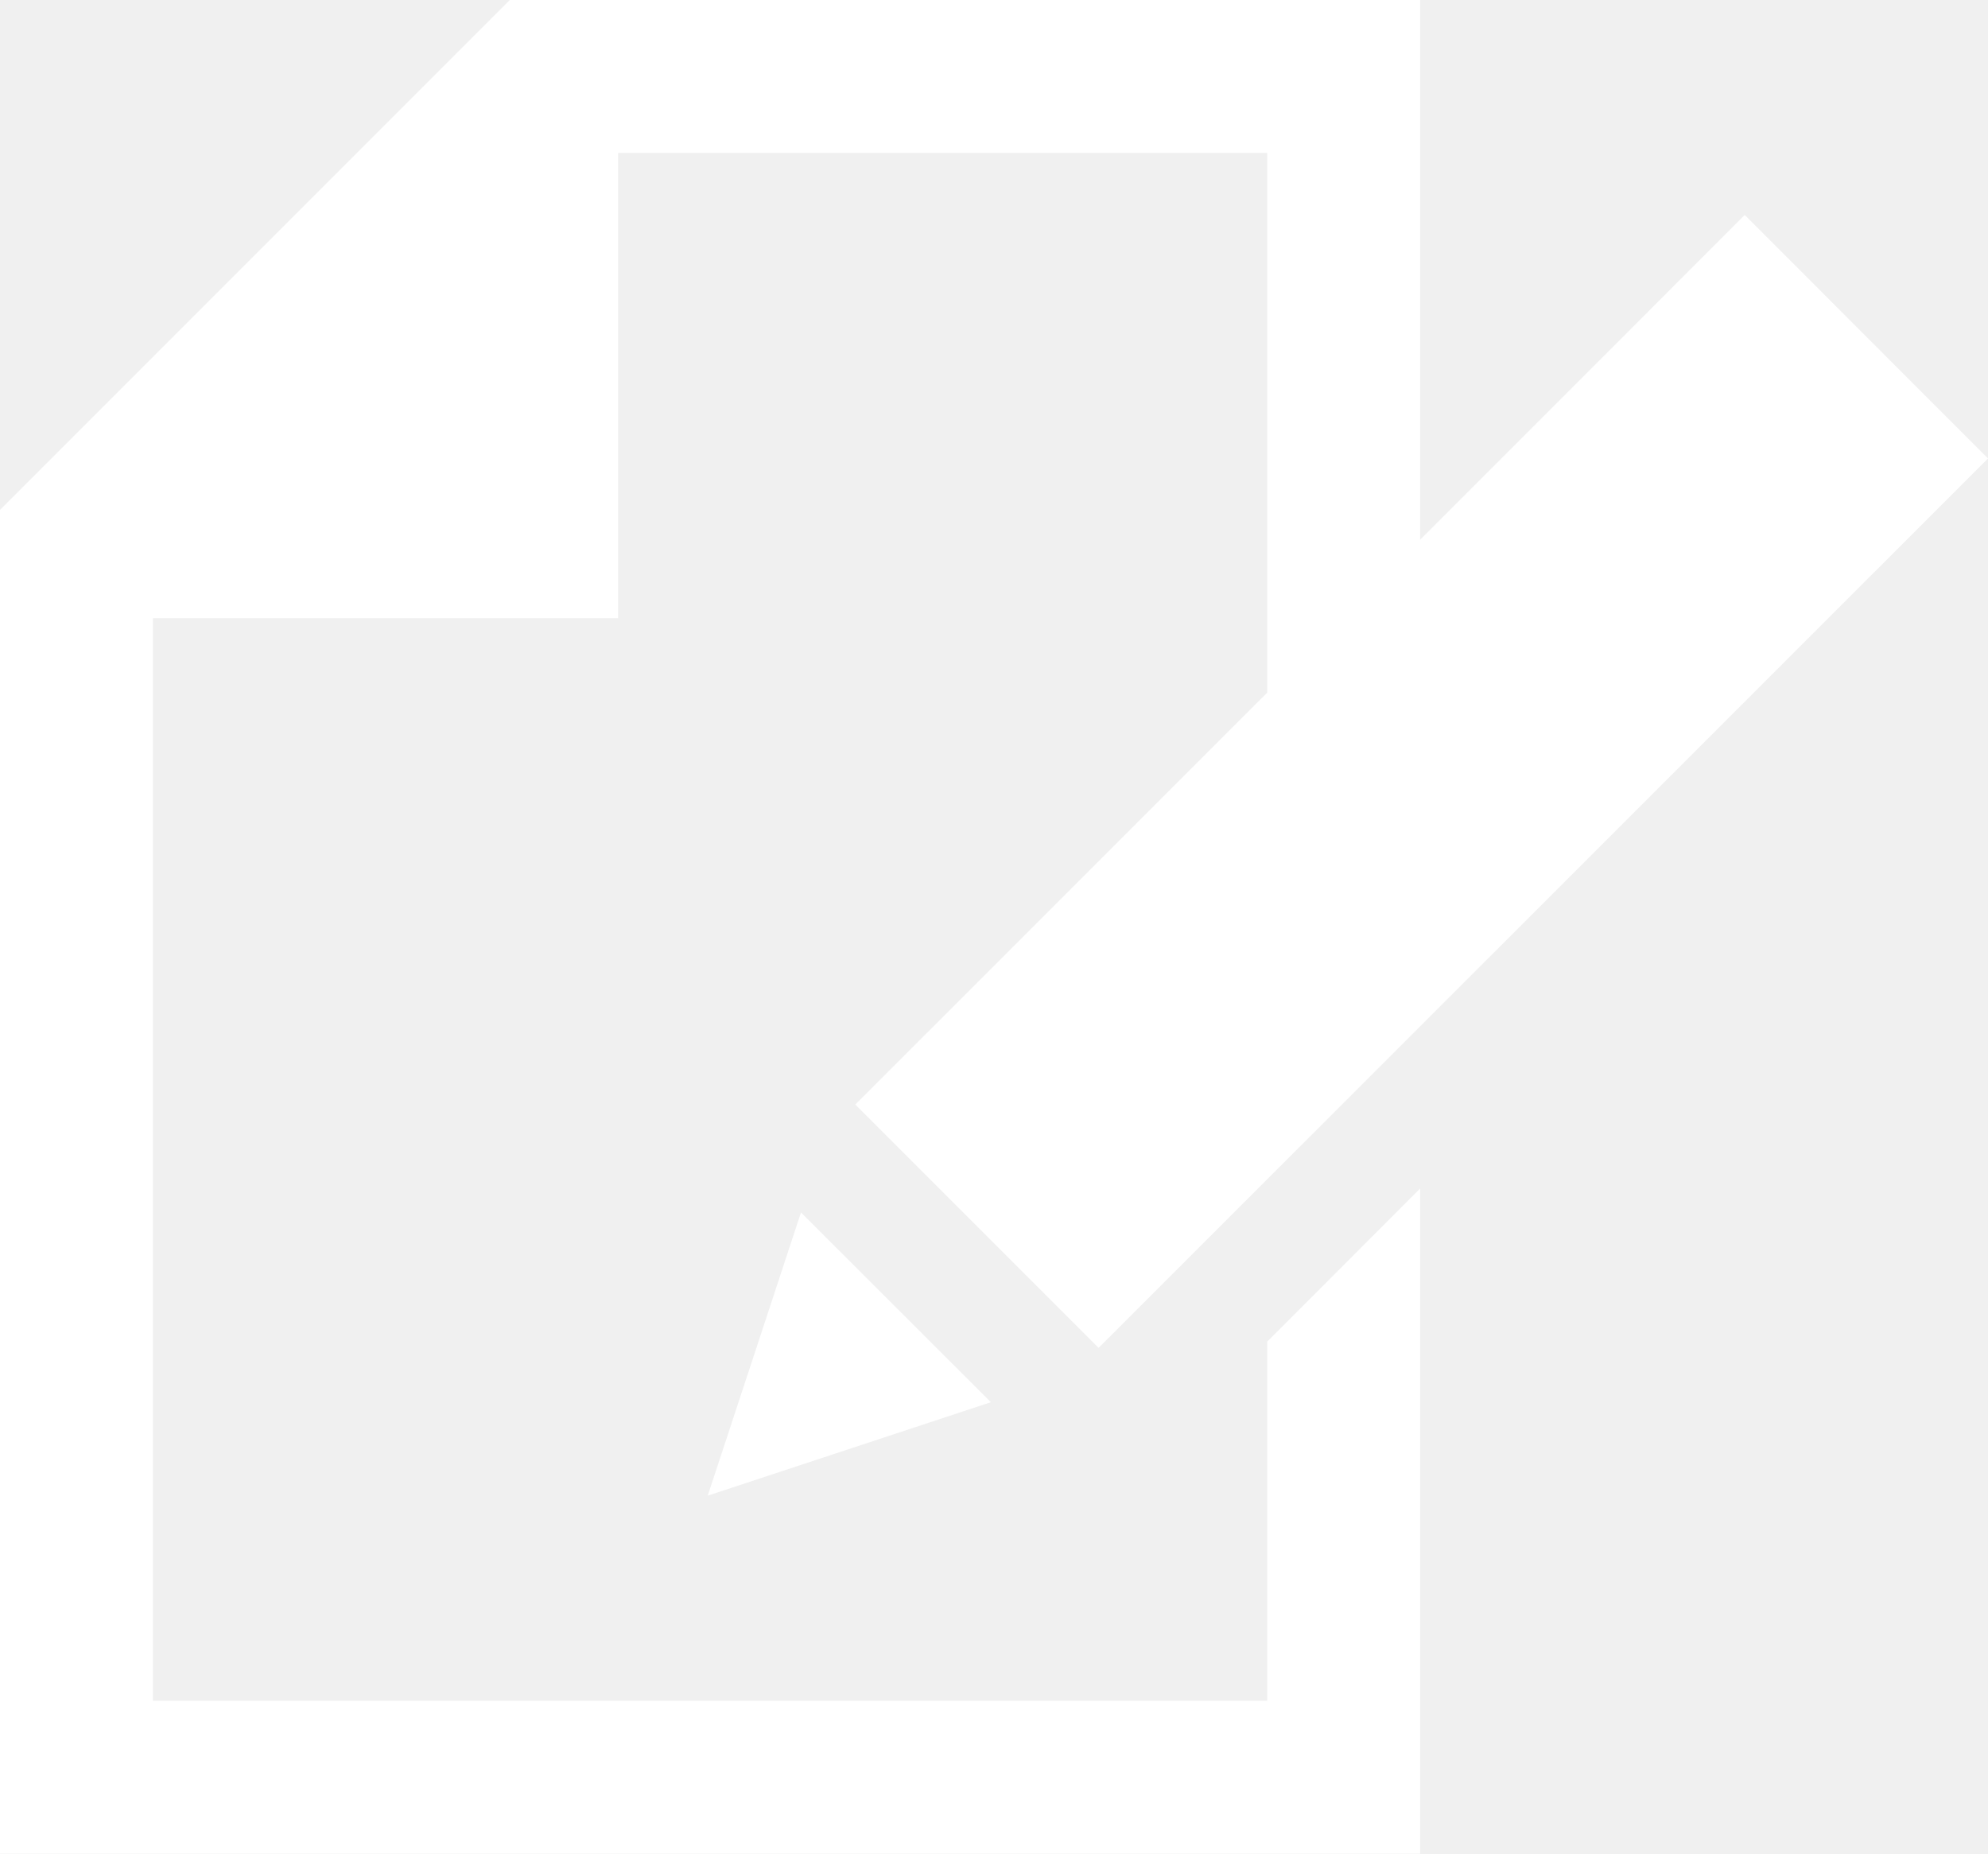
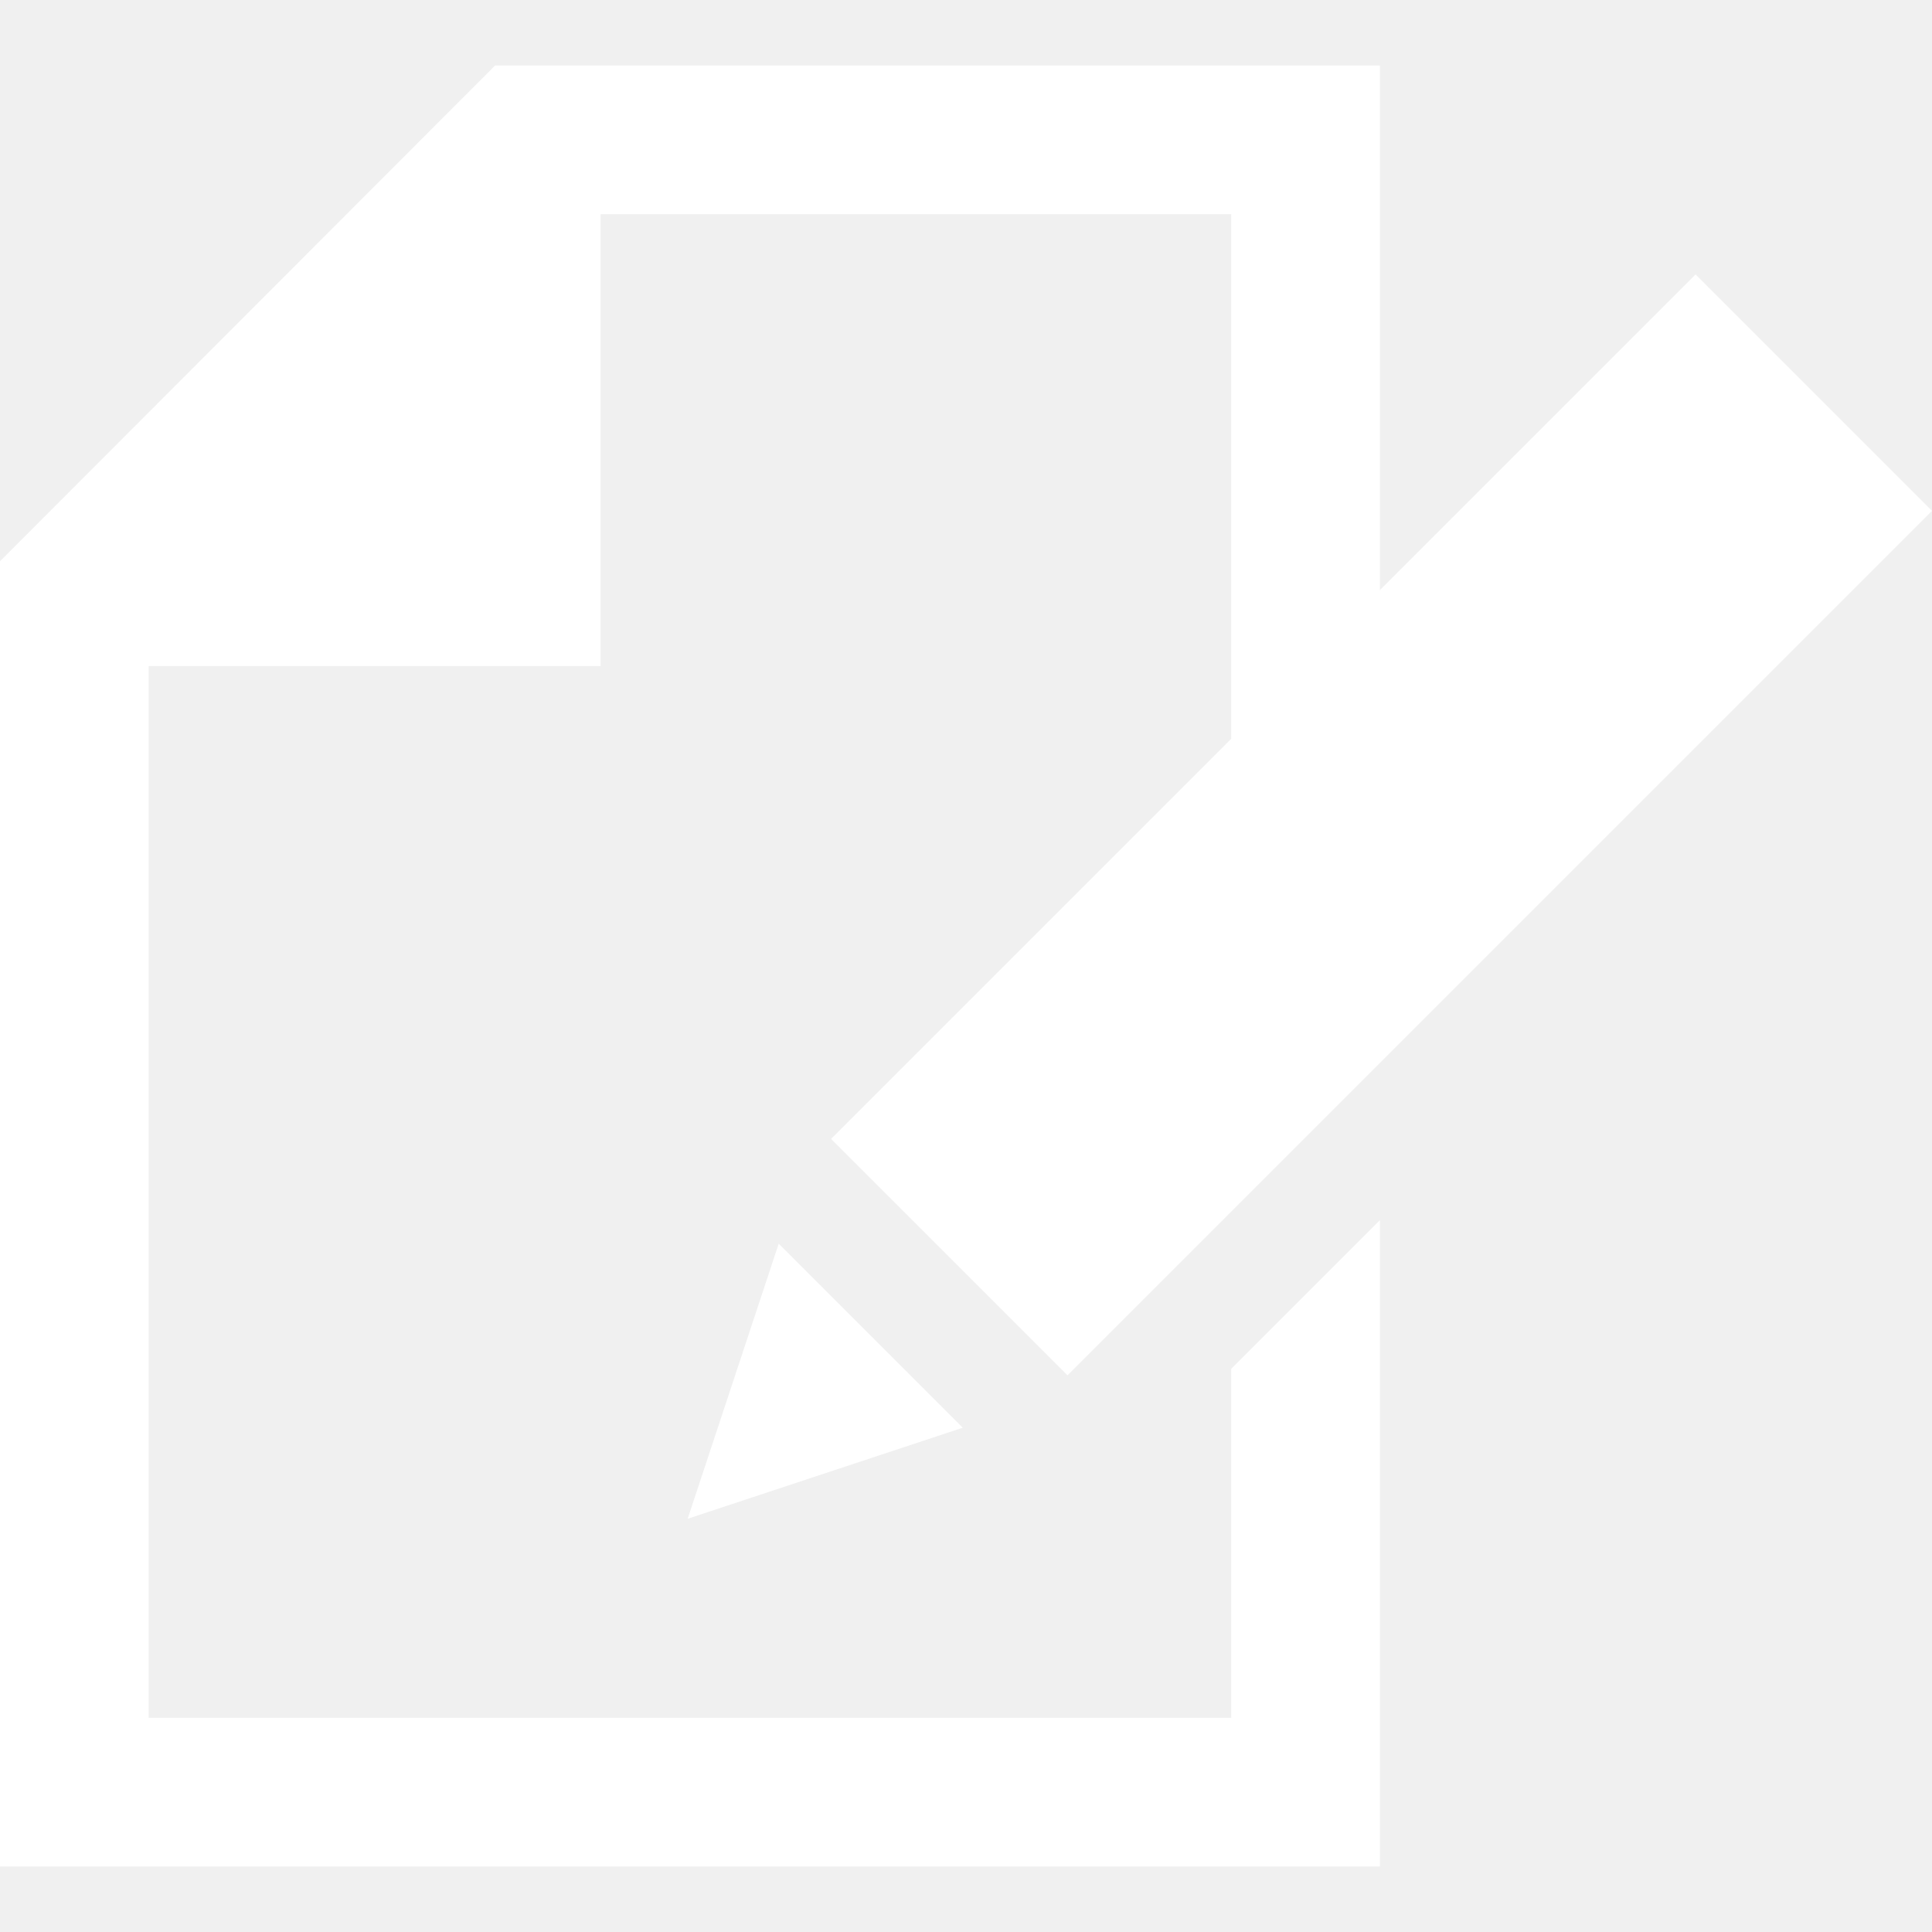
- <svg xmlns="http://www.w3.org/2000/svg" version="1.1" id="Layer_1" x="0px" y="0px" viewBox="0 0 1112.9 1037.5" enable-background="new 0 0 1112.9 1037.5" xml:space="preserve">
+ <svg xmlns="http://www.w3.org/2000/svg" version="1.1" id="Layer_1" x="0px" y="0px" viewBox="100.1 -10 295 295" enable-background="new 100.1 -10 295 295" xml:space="preserve">
  <g>
-     <polygon fill="#FFFFFF" points="285.4,0 0,285.4 0,1037.5 795,1037.5 795,665.2 709.4,750.9 709.4,951.9 85.6,951.9 85.6,346    346,346 346,85.6 709.4,85.6 709.4,466.7 709.4,518.7 795,518.7 795,381.1 795,329.7 795,0 285.4,0  " />
-     <polygon fill="#FFFFFF" points="448.4,678.6 396.2,837.1 554.7,784.8 448.4,678.6  " />
-     <polygon fill="#FFFFFF" points="1090.2,233.9 999.4,143 976.7,120.3 896.8,200.3 478.8,618.2 615,754.4 1090.2,279.3 1112.9,256.6    1090.2,233.9  " />
+     <polygon fill="#FFFFFF" points="175.7,0 100.1,75.7 100.1,275 310.8,275 310.8,176.3 288.1,199 288.1,252.3 122.8,252.3    122.8,91.7 191.8,91.7 191.8,22.7 288.1,22.7 288.1,123.7 288.1,137.5 310.8,137.5 310.8,101 310.8,87.4 310.8,0  " />
+     <polygon fill="#FFFFFF" points="219,179.9 205.1,221.9 247.1,208  " />
+     <polygon fill="#FFFFFF" points="389.1,62 365,37.9 359,31.9 337.8,53.1 227,163.9 263.1,200 389.1,74 395.1,68  " />
  </g>
</svg>
